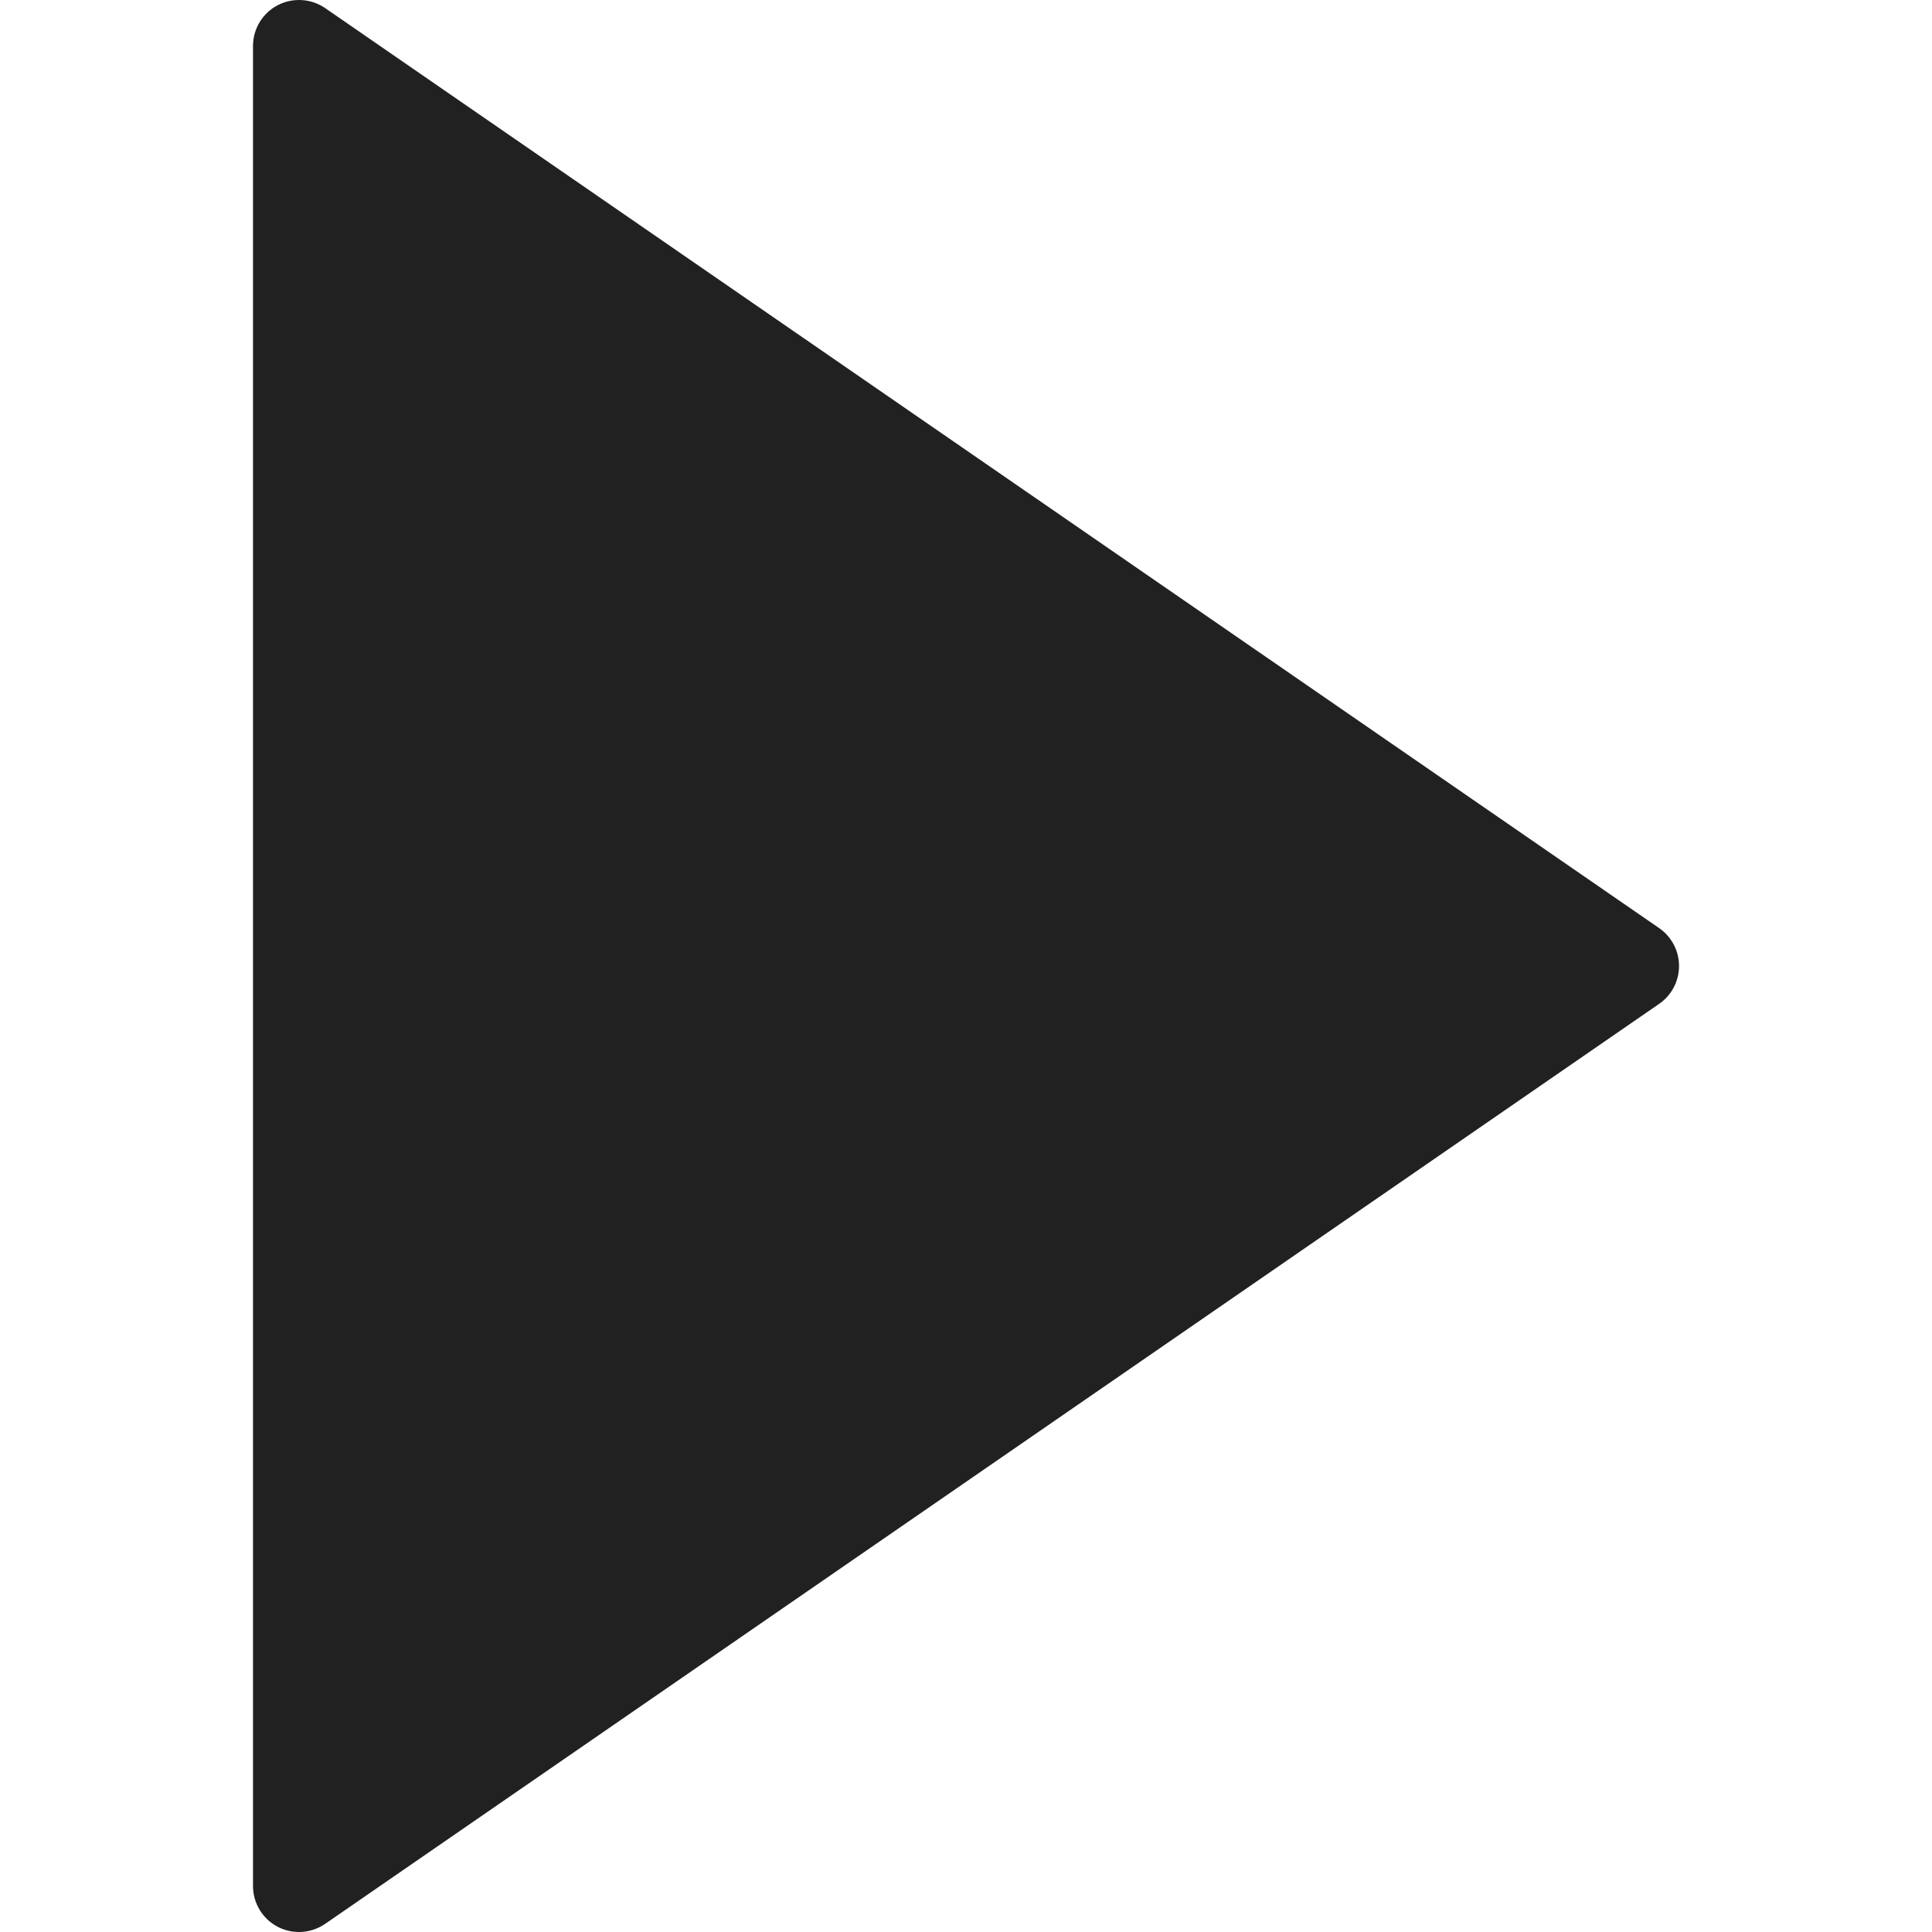
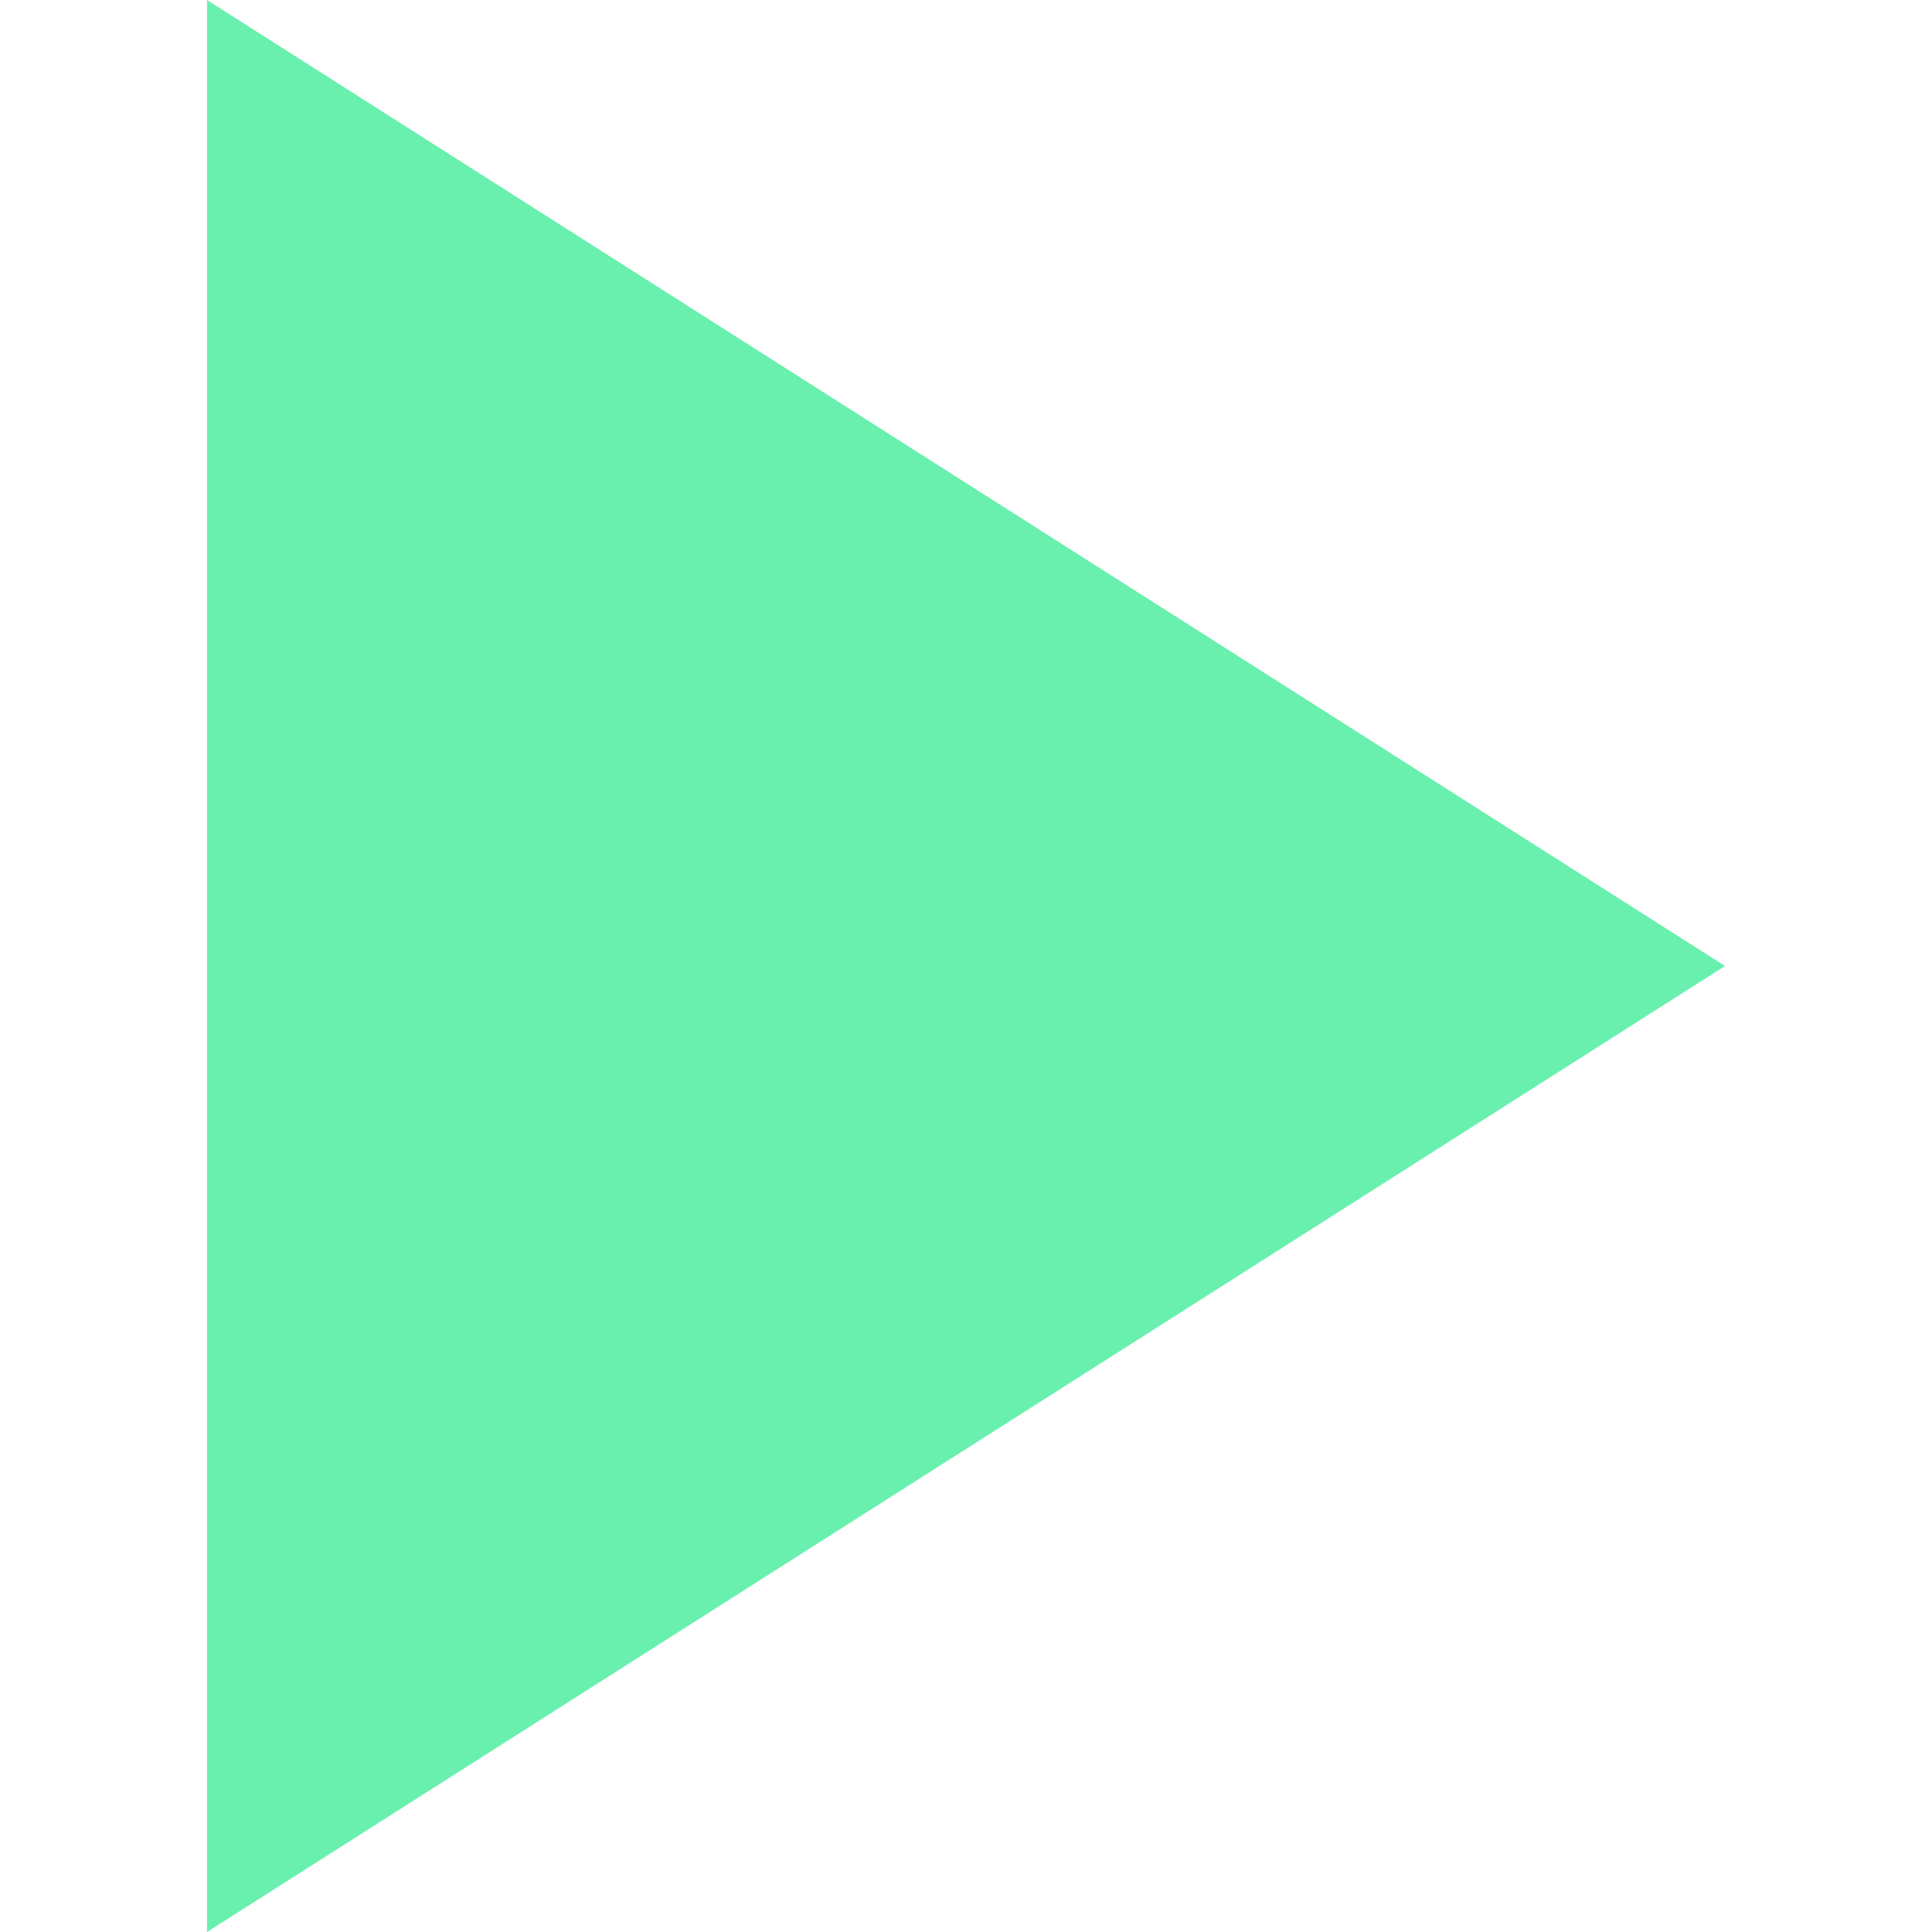
- <svg xmlns="http://www.w3.org/2000/svg" version="1.1" id="Capa_1" x="0px" y="0px" viewBox="0 0 41.999 41.999" style="enable-background:new 0 0 41.999 41.999;" xml:space="preserve" width="512px" height="512px">
-   <path d="M36.068,20.176l-29-20C6.761-0.035,6.363-0.057,6.035,0.114C5.706,0.287,5.5,0.627,5.5,0.999v40  c0,0.372,0.206,0.713,0.535,0.886c0.146,0.076,0.306,0.114,0.465,0.114c0.199,0,0.397-0.06,0.568-0.177l29-20  c0.271-0.187,0.432-0.494,0.432-0.823S36.338,20.363,36.068,20.176z" fill="#212121" />
+ <svg xmlns="http://www.w3.org/2000/svg" version="1.1" id="Capa_1" x="0px" y="0px" width="512px" height="512px" viewBox="0 0 357 357" style="enable-background:new 0 0 357 357;" xml:space="preserve">
+   <g>
+     <g id="play-arrow">
+       <polygon points="38.25,0 38.25,357 318.75,178.5   " fill="#69f0ae" />
+     </g>
+   </g>
  <g>
</g>
  <g>
</g>
  <g>
</g>
  <g>
</g>
  <g>
</g>
  <g>
</g>
  <g>
</g>
  <g>
</g>
  <g>
</g>
  <g>
</g>
  <g>
</g>
  <g>
</g>
  <g>
</g>
  <g>
</g>
  <g>
</g>
</svg>
